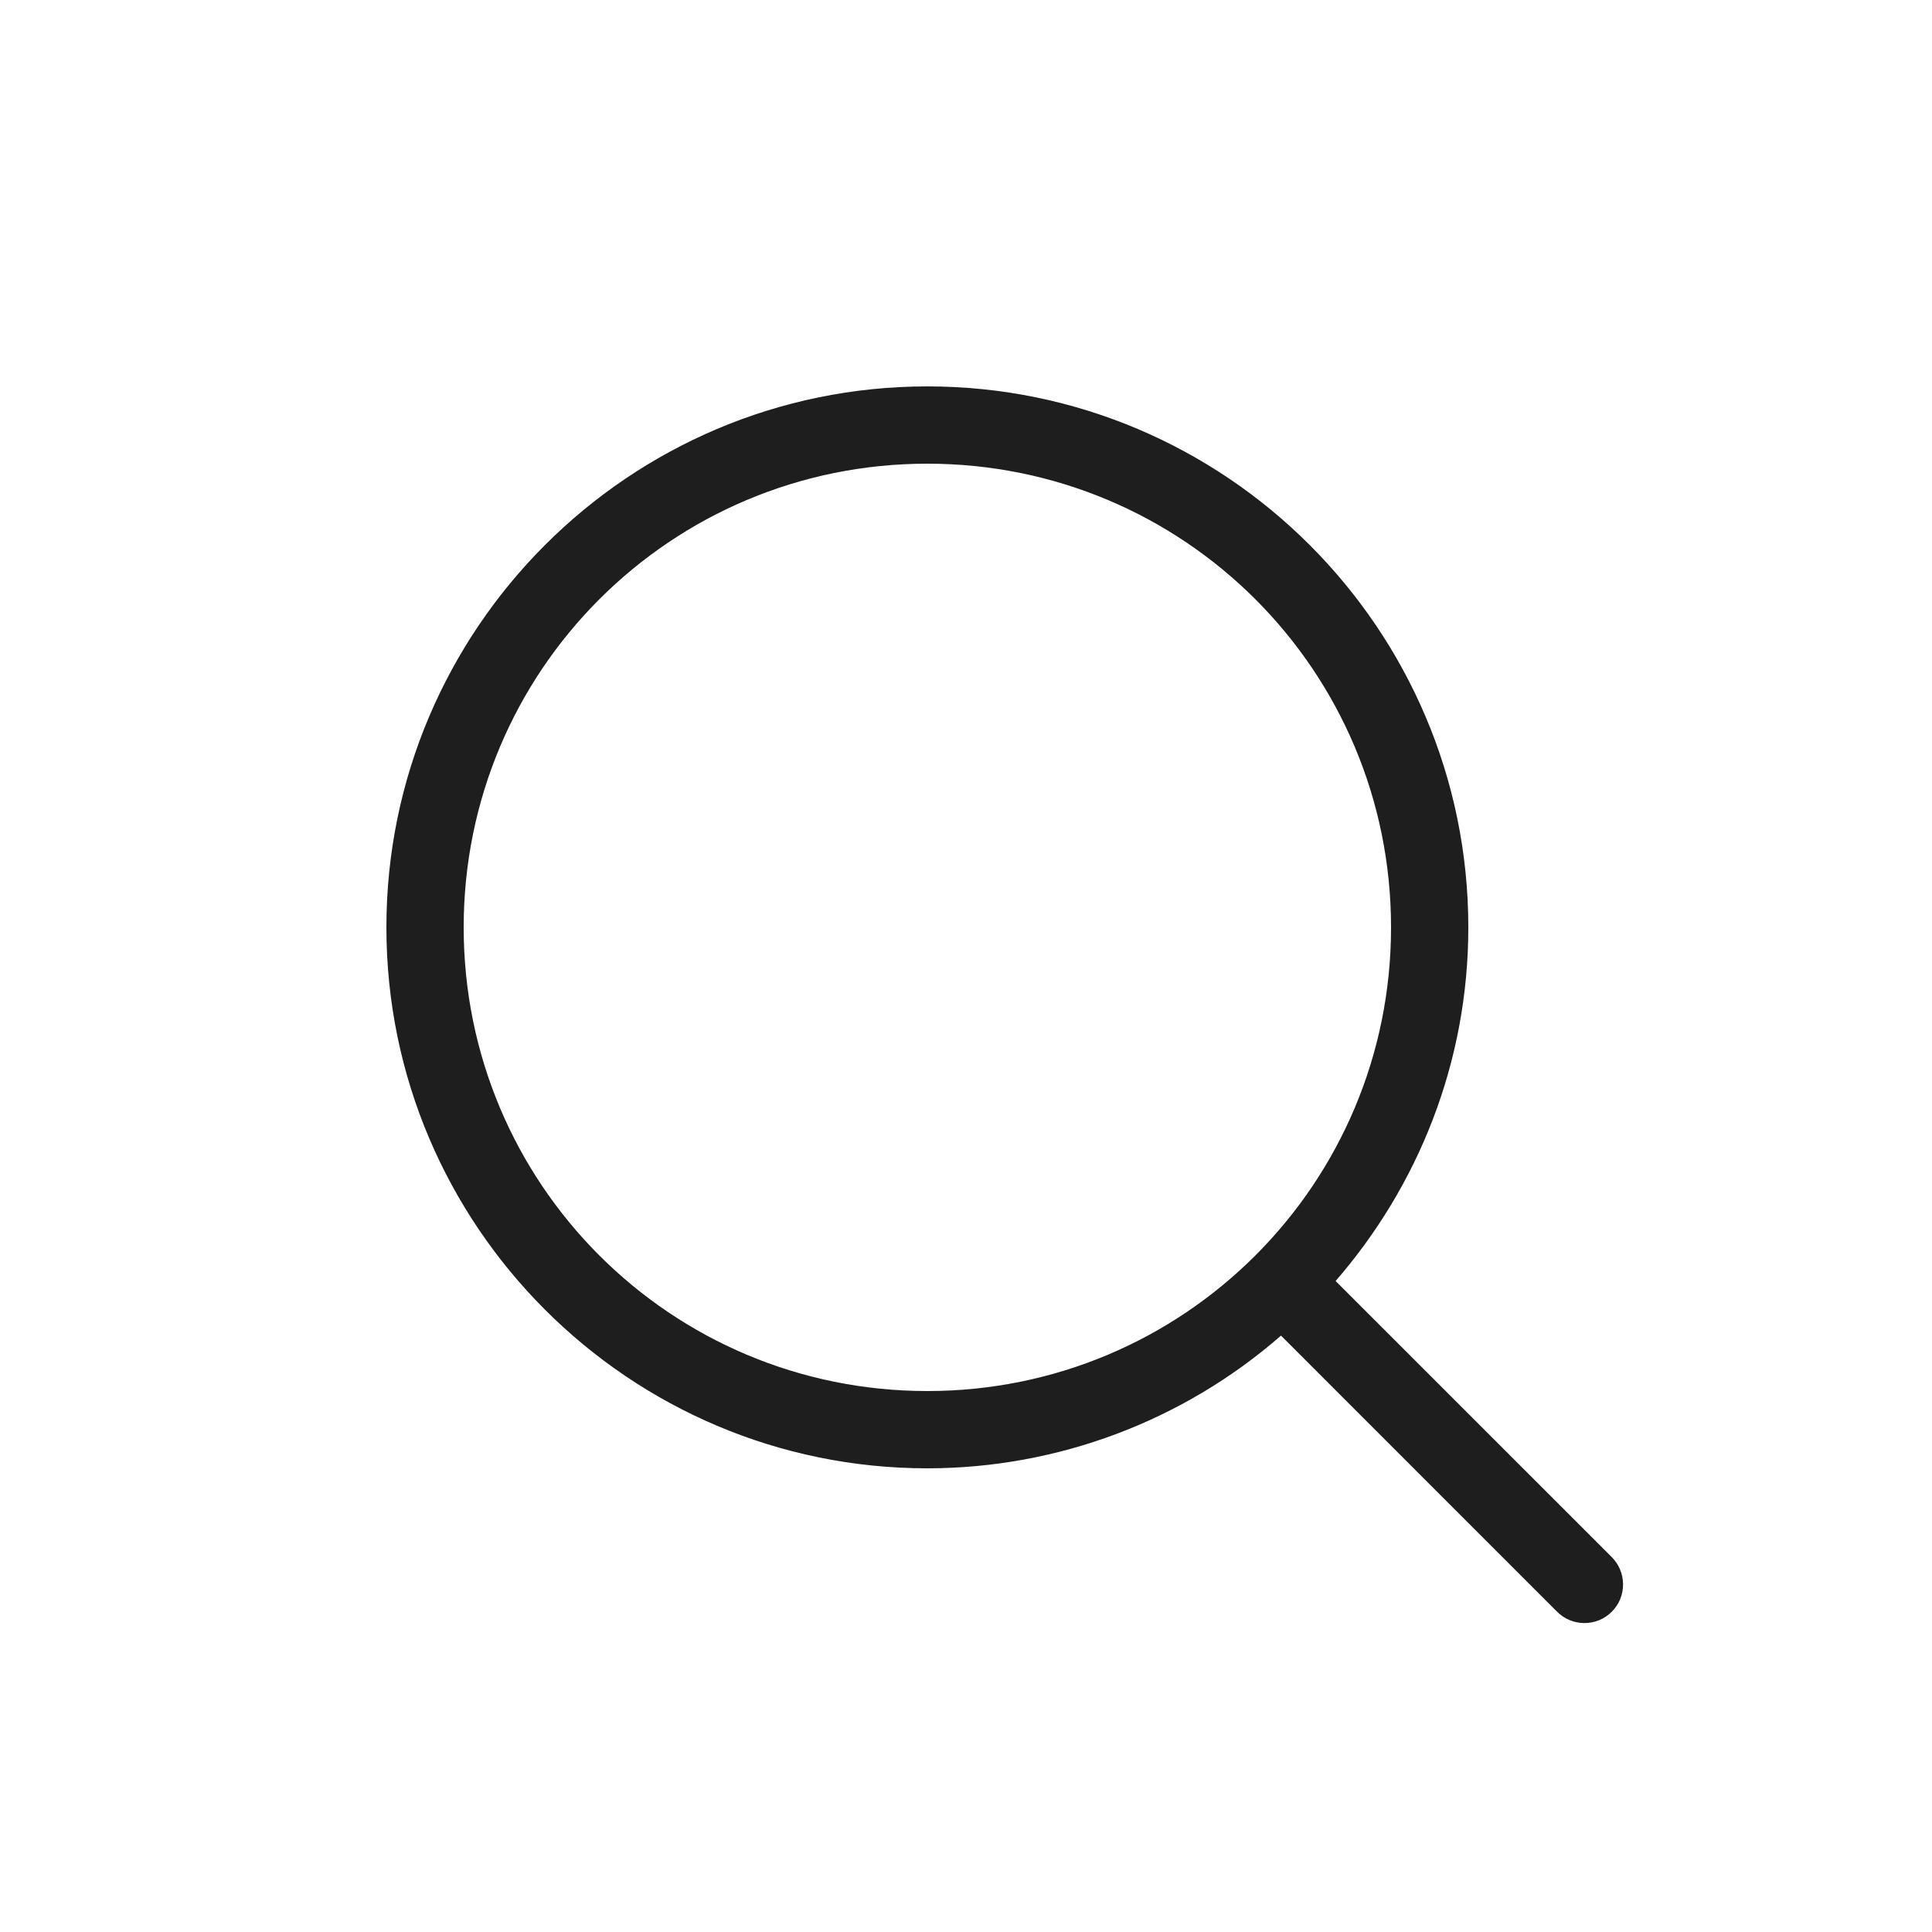
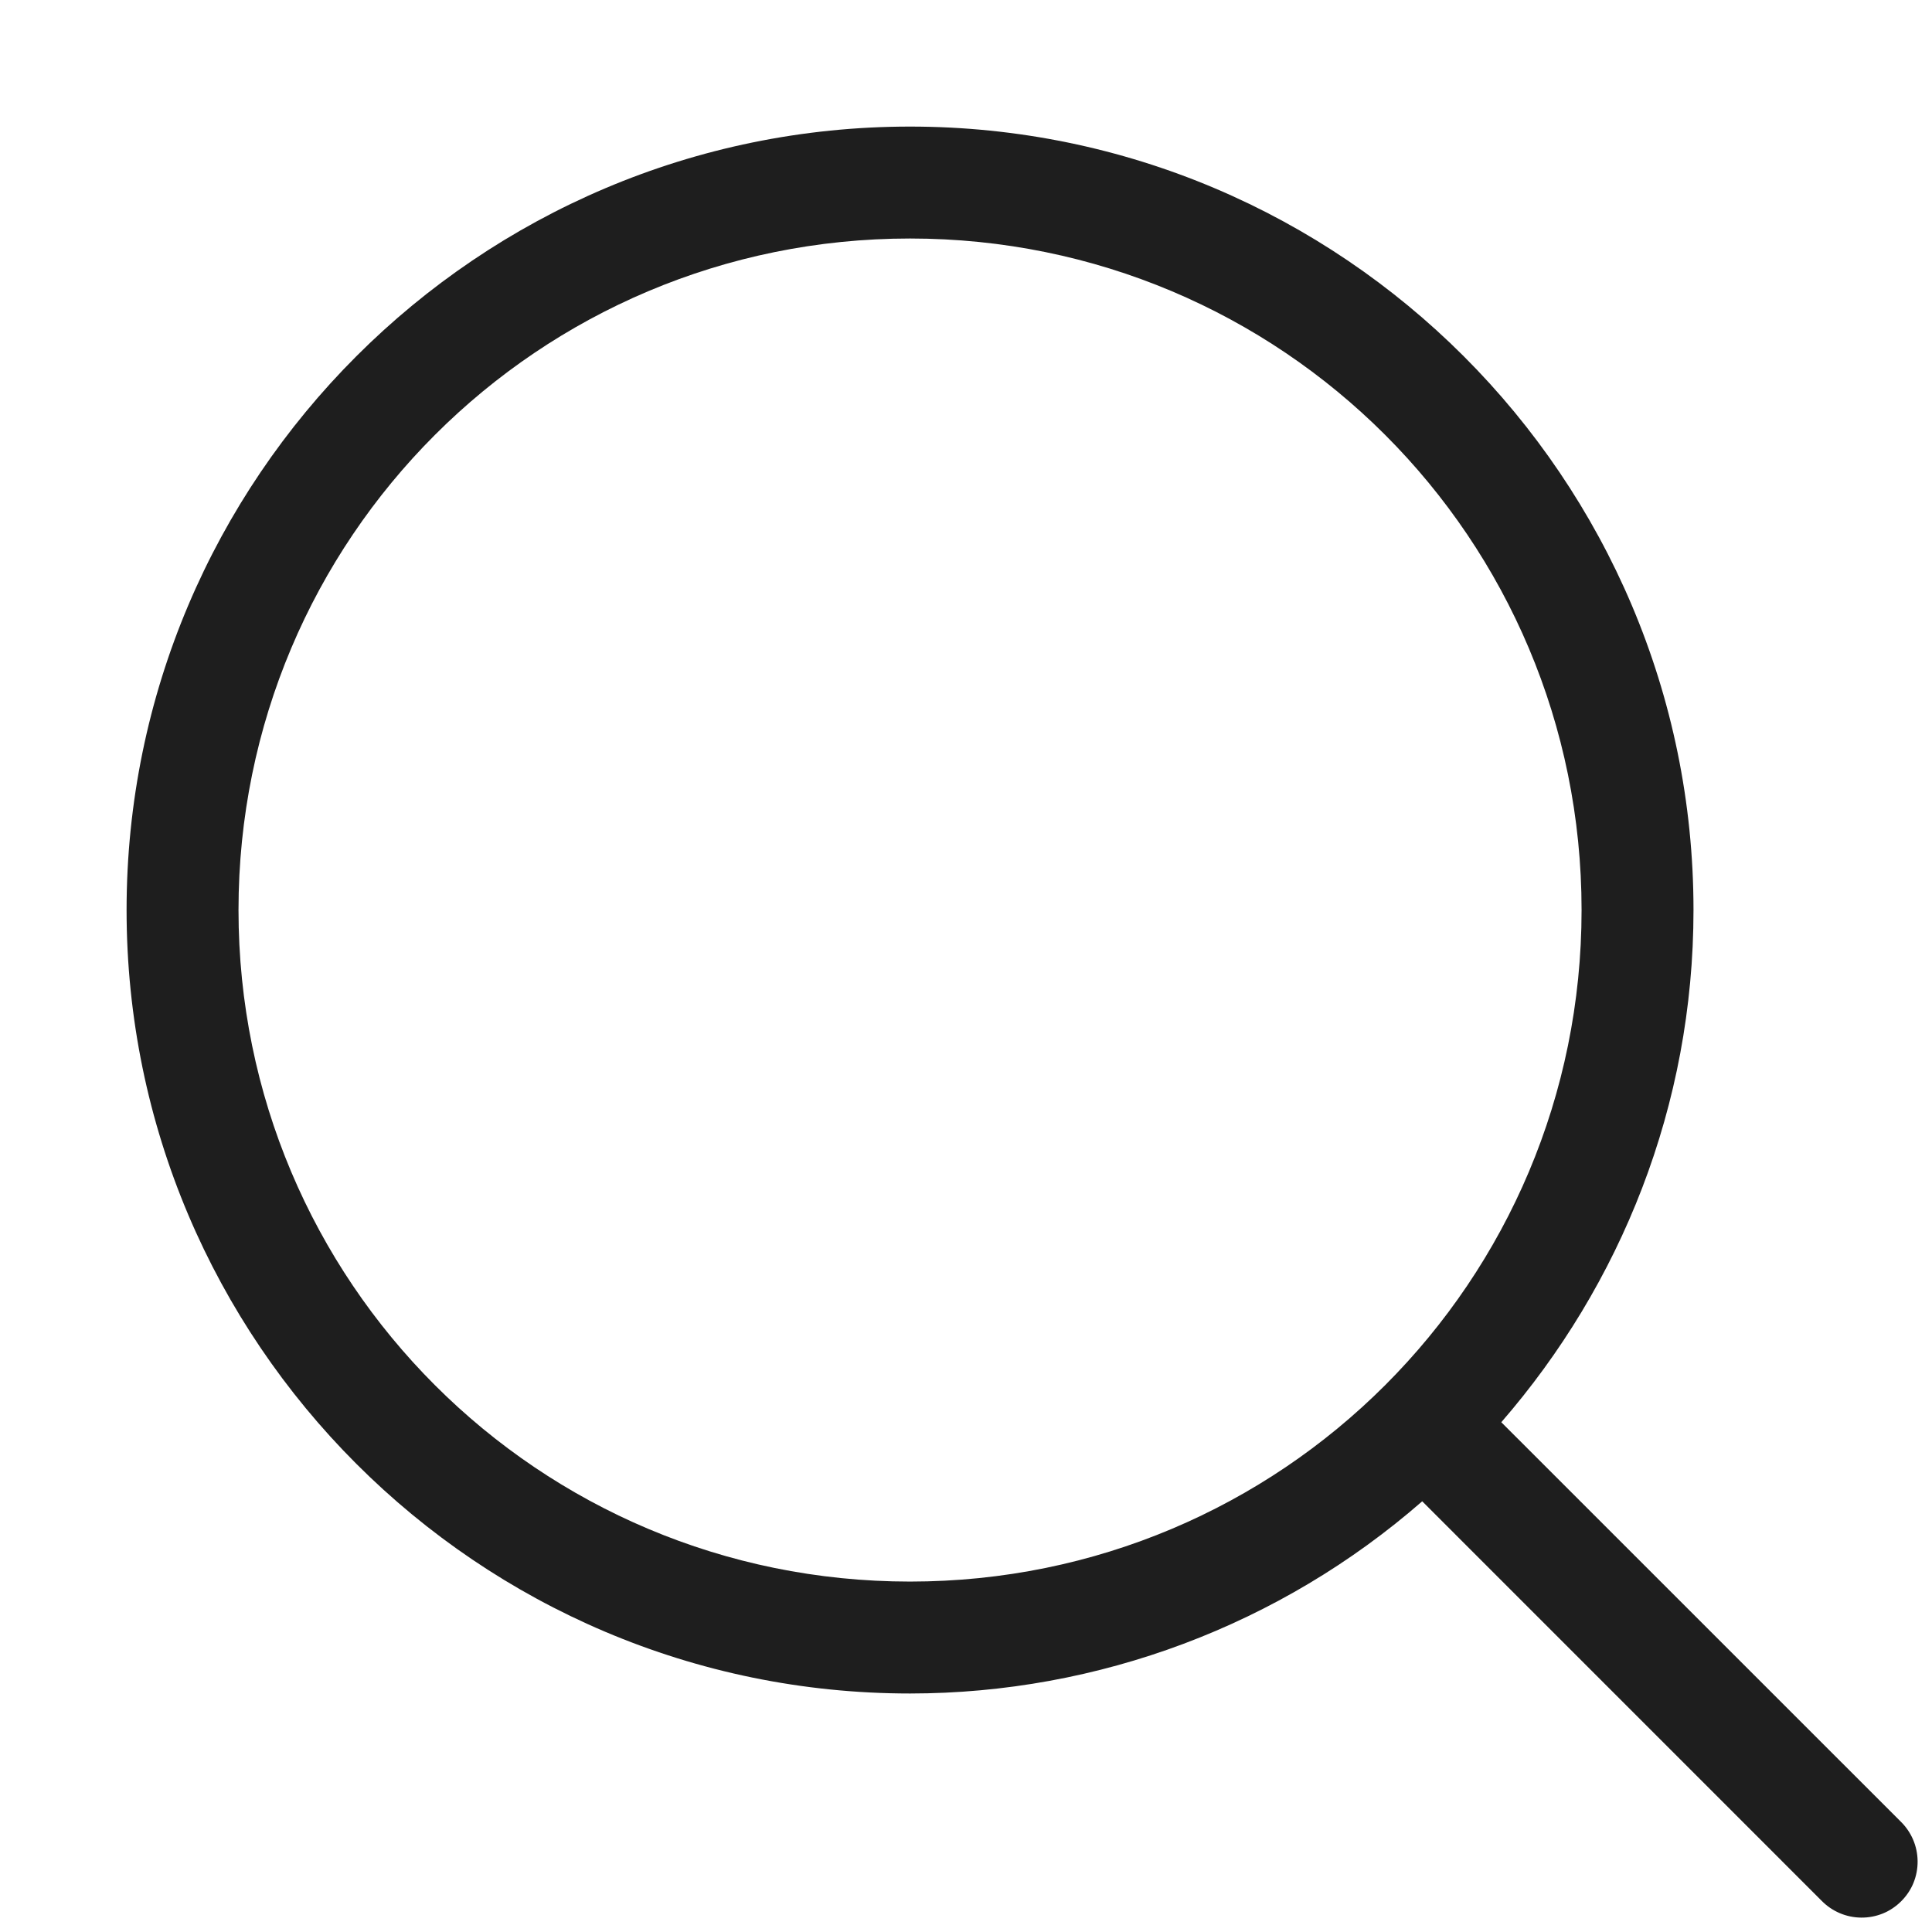
- <svg xmlns="http://www.w3.org/2000/svg" width="42" height="42" viewBox="0 0 42 42" fill="none">
+ <svg xmlns="http://www.w3.org/2000/svg" width="36" height="36" viewBox="6.5 6.5 29 29" fill="none">
  <path fill-rule="evenodd" clip-rule="evenodd" d="M20.16 8.4C13.675 8.4 8.4 13.675 8.4 20.16C8.4 26.645 13.675 31.92 20.16 31.92C22.987 31.919 25.718 30.894 27.848 29.035L33.84 35.028C33.918 35.108 34.01 35.172 34.113 35.216C34.215 35.26 34.326 35.283 34.437 35.284C34.549 35.285 34.659 35.264 34.763 35.222C34.866 35.18 34.959 35.117 35.038 35.038C35.117 34.959 35.18 34.866 35.222 34.763C35.264 34.659 35.285 34.549 35.284 34.437C35.283 34.326 35.26 34.215 35.216 34.113C35.172 34.01 35.108 33.918 35.028 33.84L29.035 27.848C30.826 25.785 31.92 23.1 31.92 20.16C31.92 13.675 26.645 8.4 20.16 8.4ZM10.08 20.16C10.08 14.582 14.582 10.08 20.16 10.08C25.738 10.08 30.24 14.582 30.24 20.16C30.24 25.738 25.738 30.24 20.16 30.24C14.582 30.24 10.08 25.738 10.08 20.16Z" fill="#1E1E1E" />
</svg>
